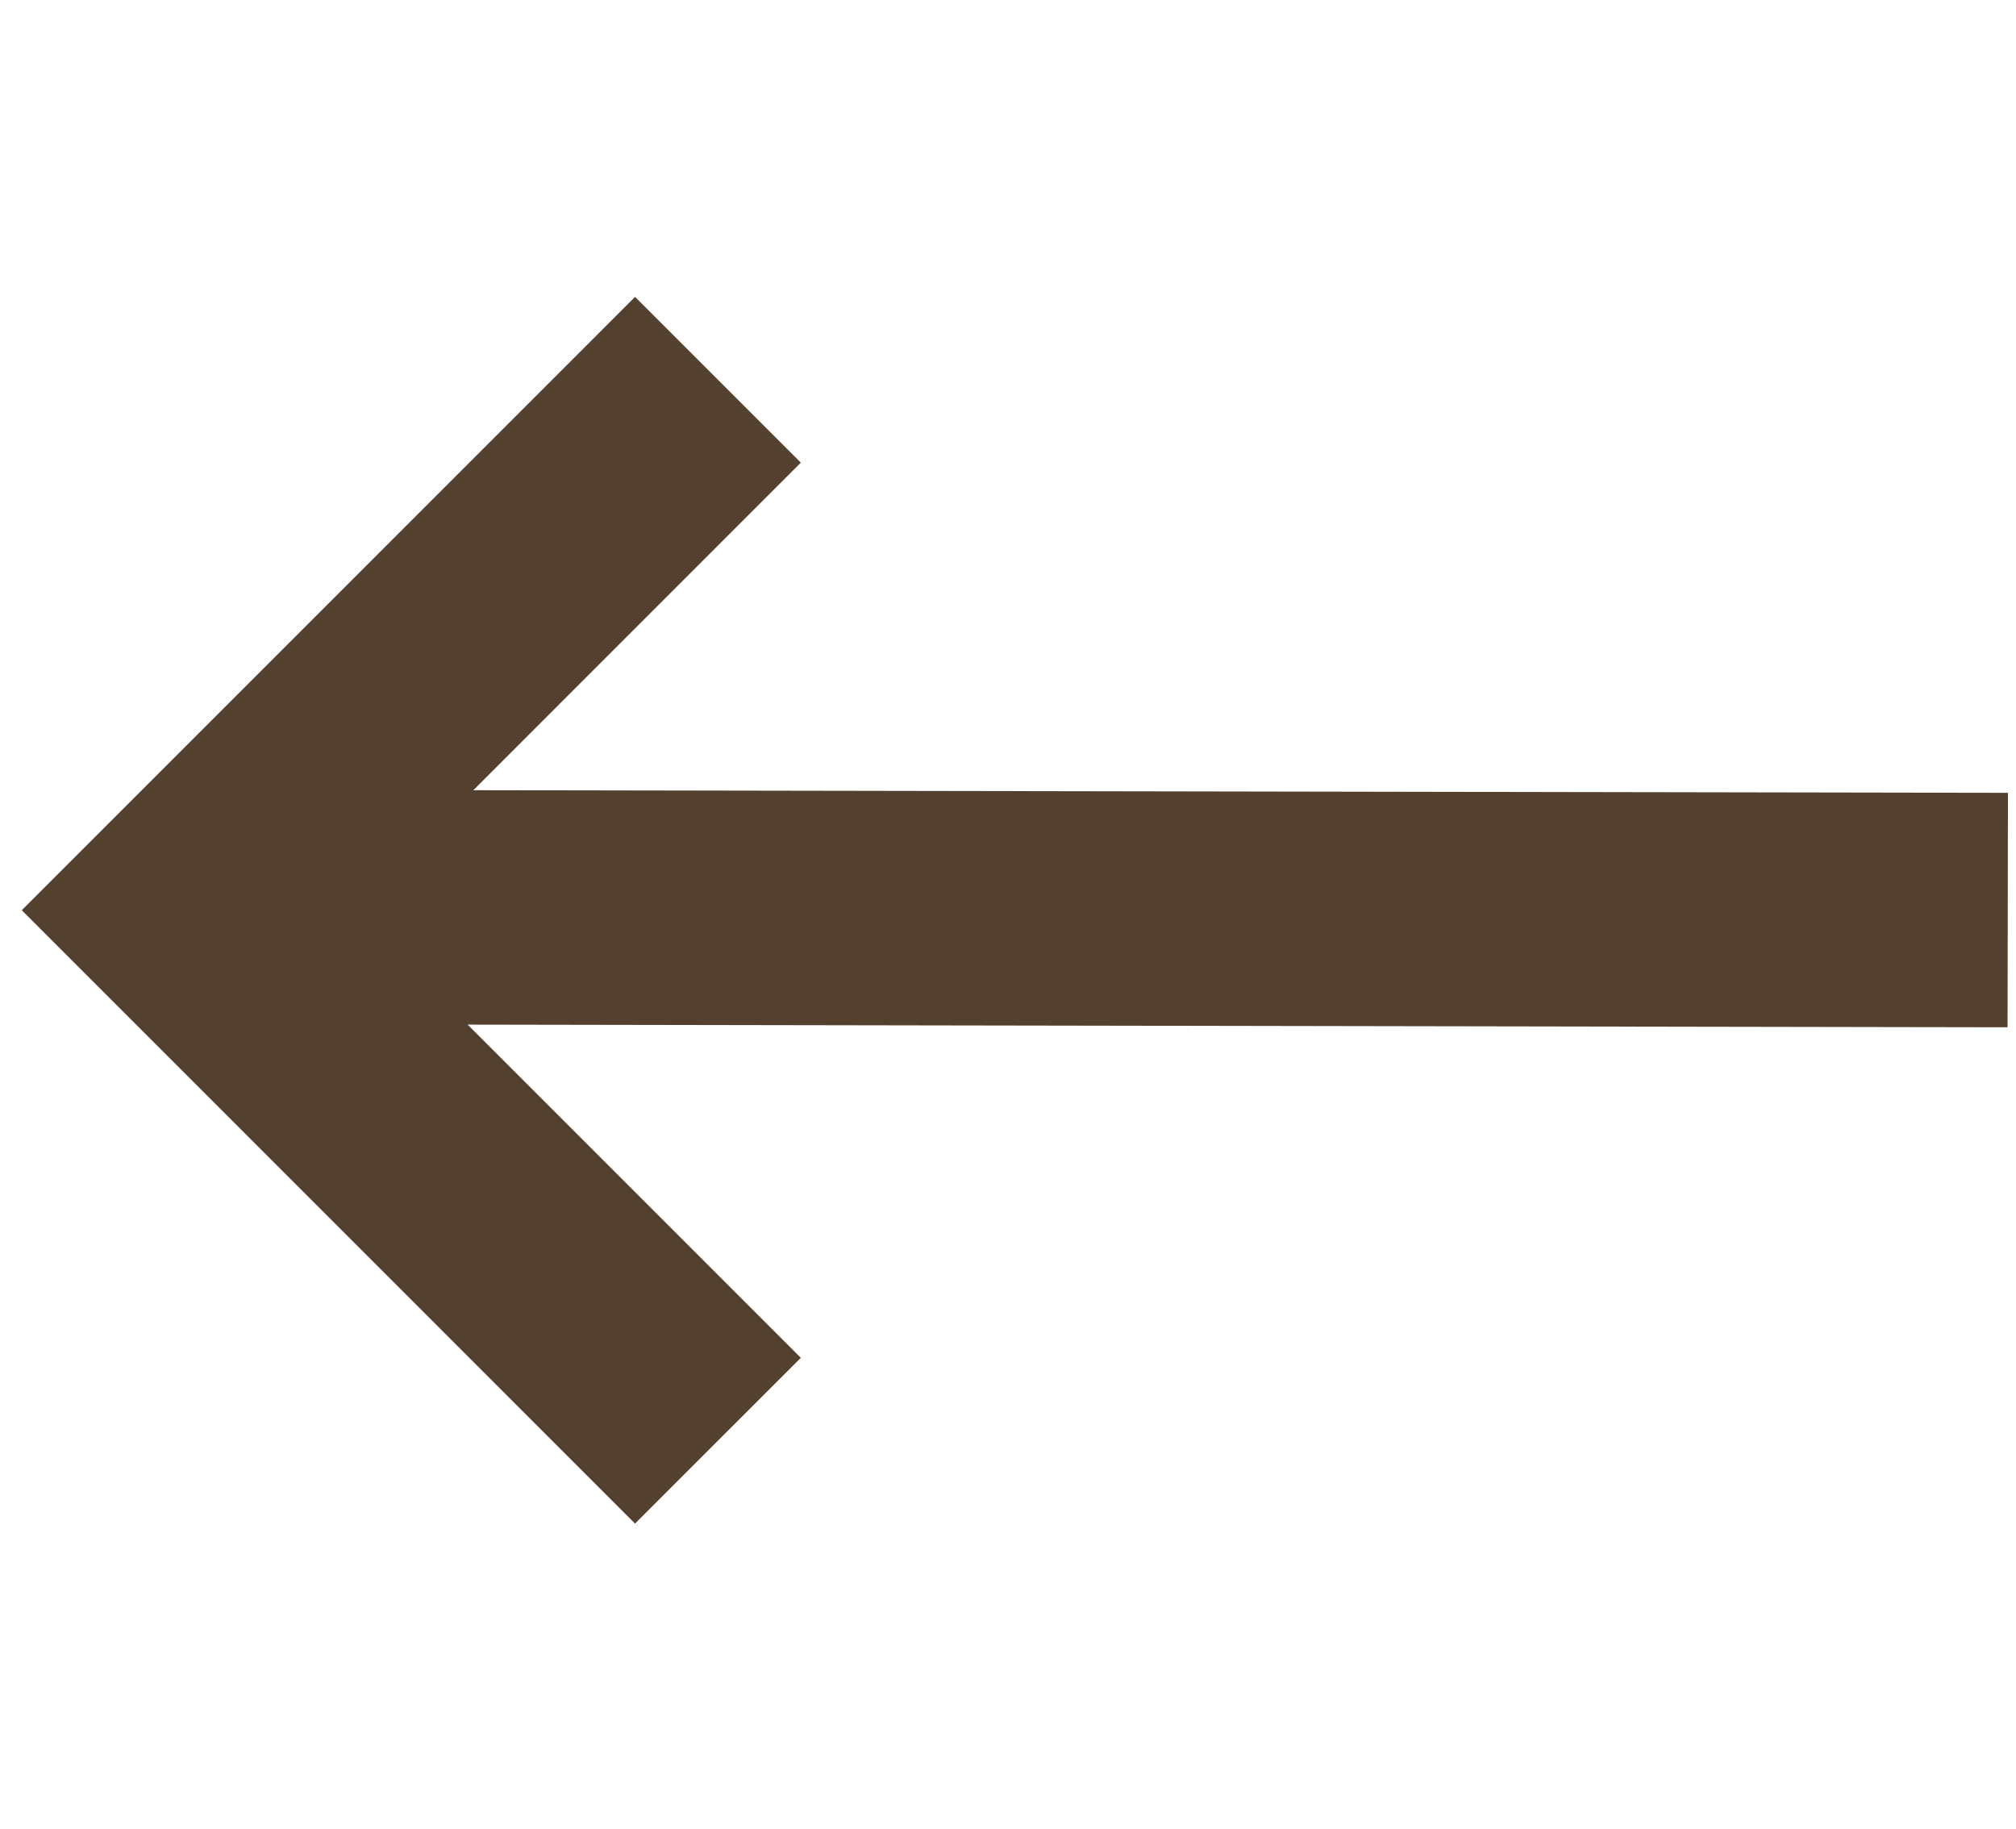
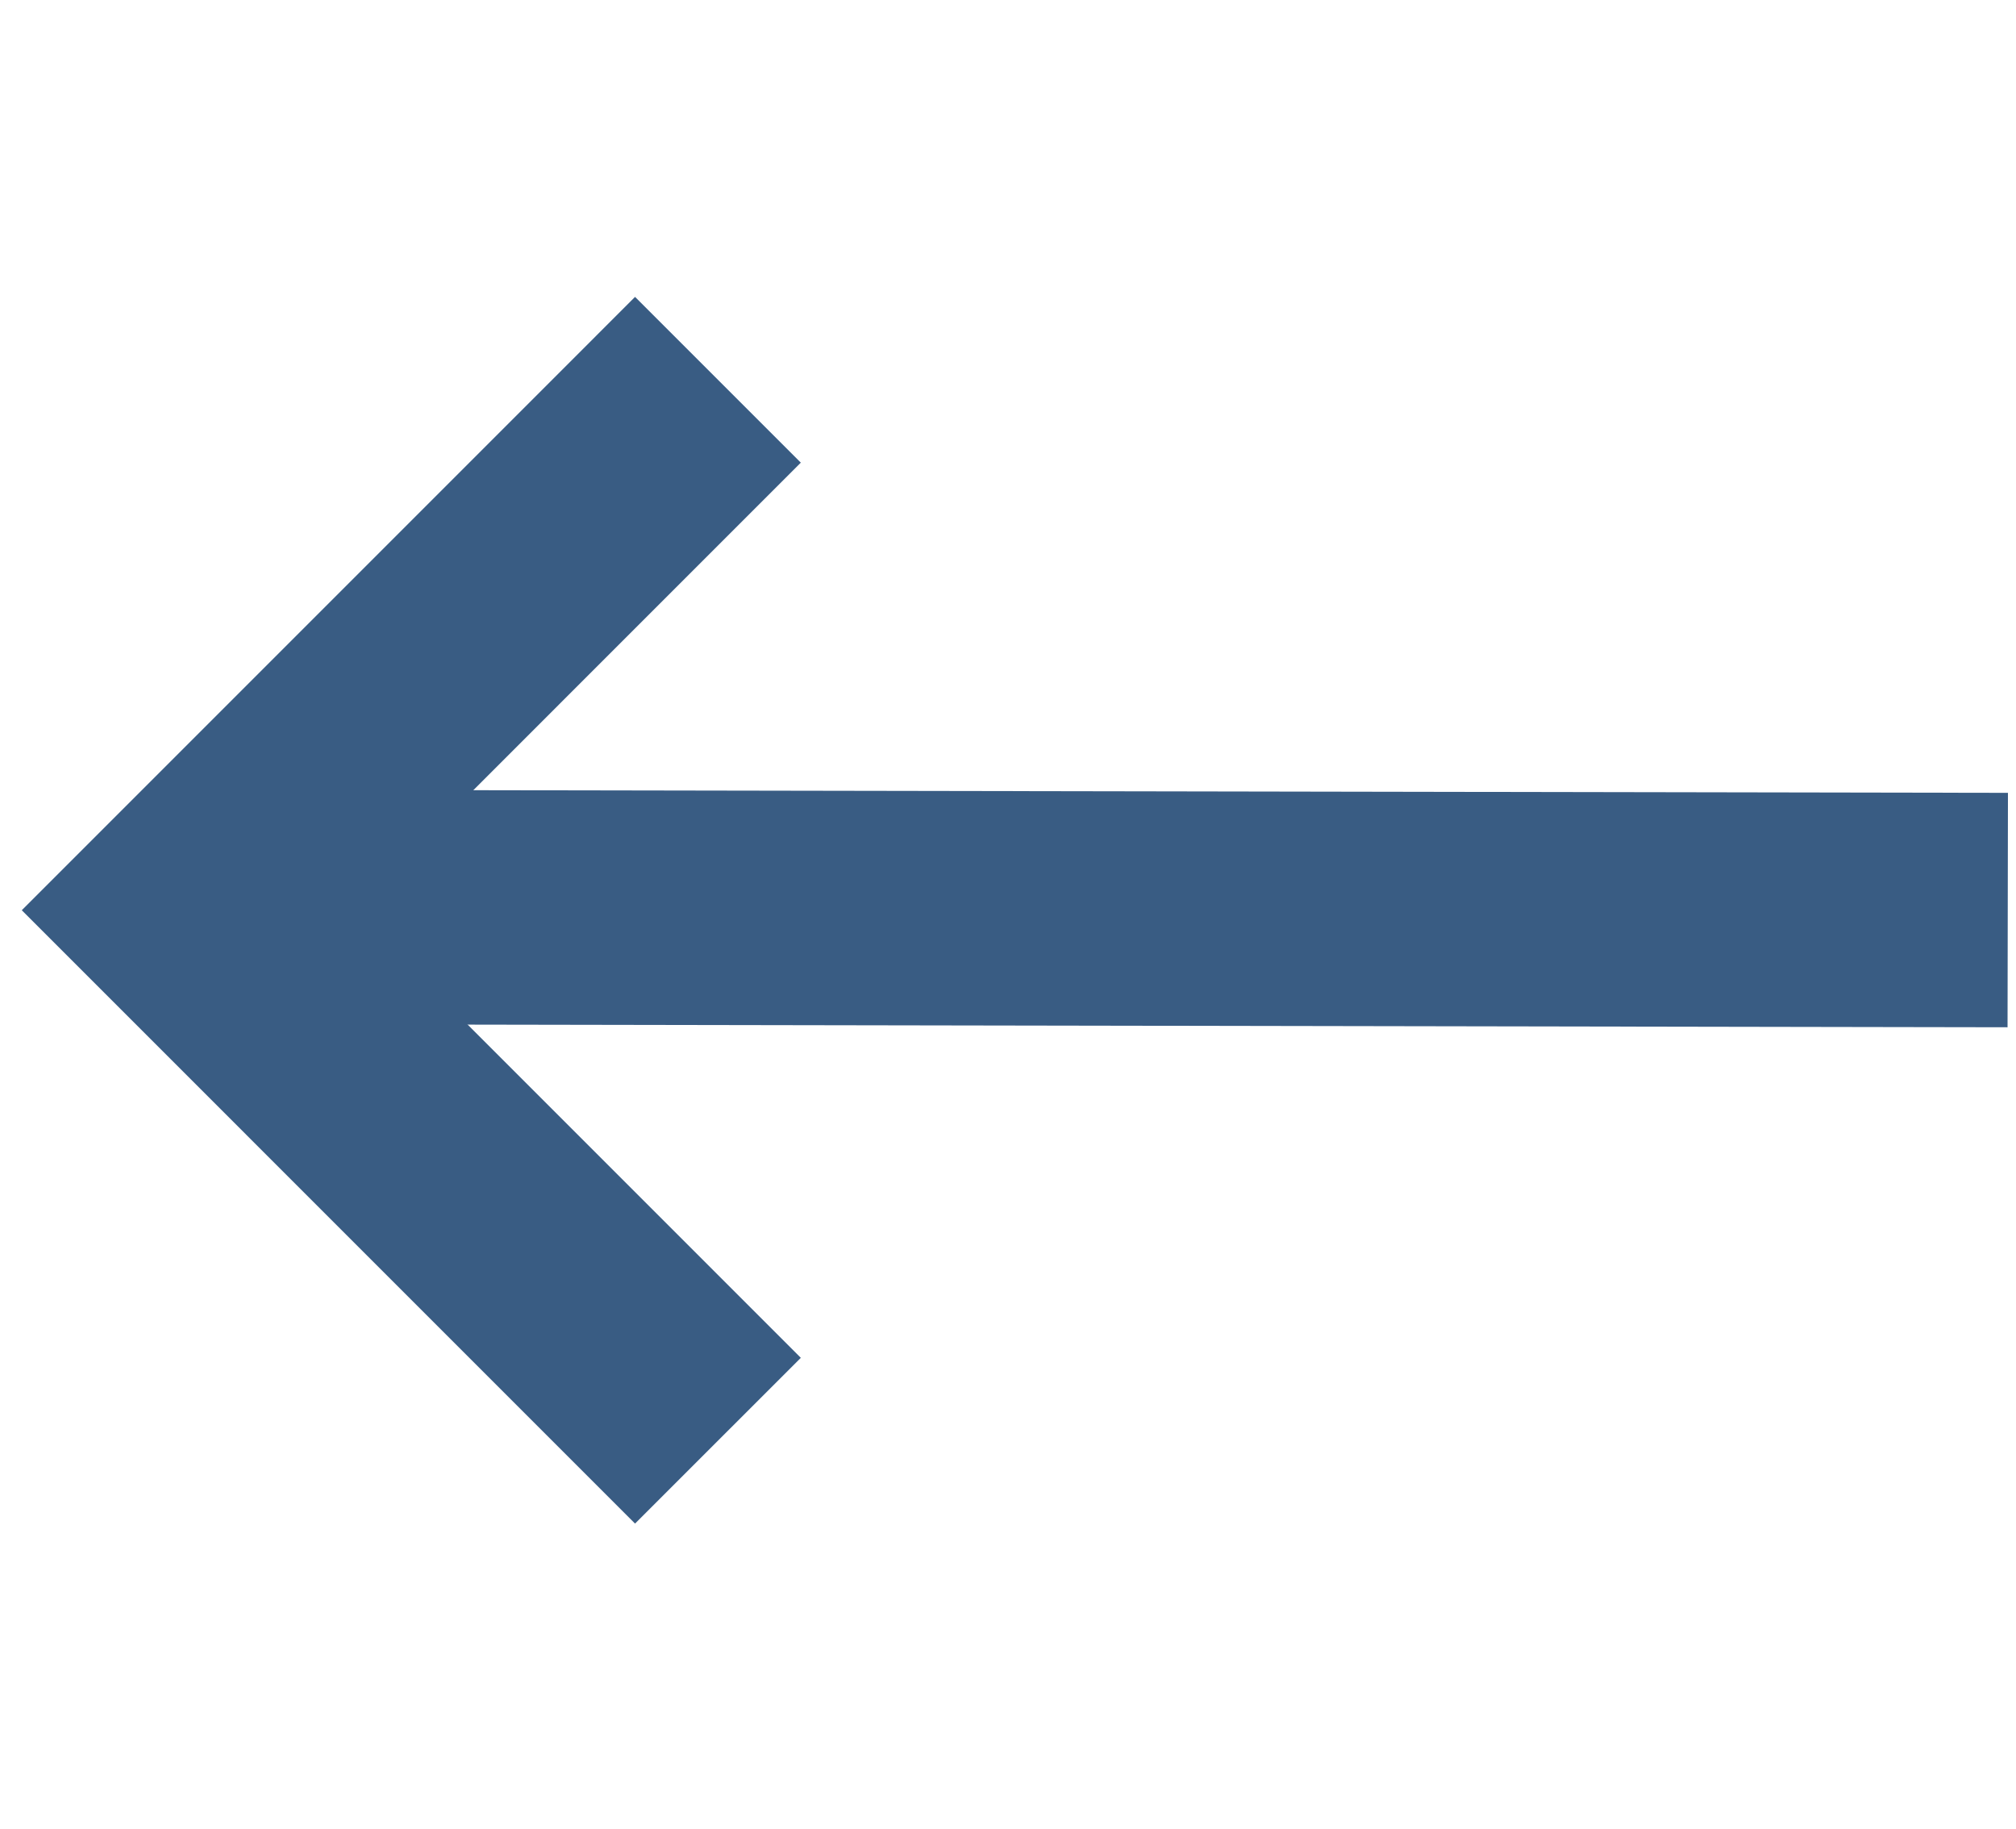
<svg xmlns="http://www.w3.org/2000/svg" width="43" height="39" viewBox="0 0 43 39" fill="none">
-   <path d="M42.824 19.41L24.471 19.378L6.117 19.347" stroke="#54402F" stroke-width="5" />
-   <path d="M15.313 8.1L4 19.414L15.313 30.728" stroke="#54402F" stroke-width="5" />
+   <path d="M42.824 19.41L24.471 19.378L6.117 19.347" stroke="#395C83" stroke-width="5" />
+   <path d="M15.313 8.1L4 19.414L15.313 30.728" stroke="#395C83" stroke-width="5" />
</svg>
